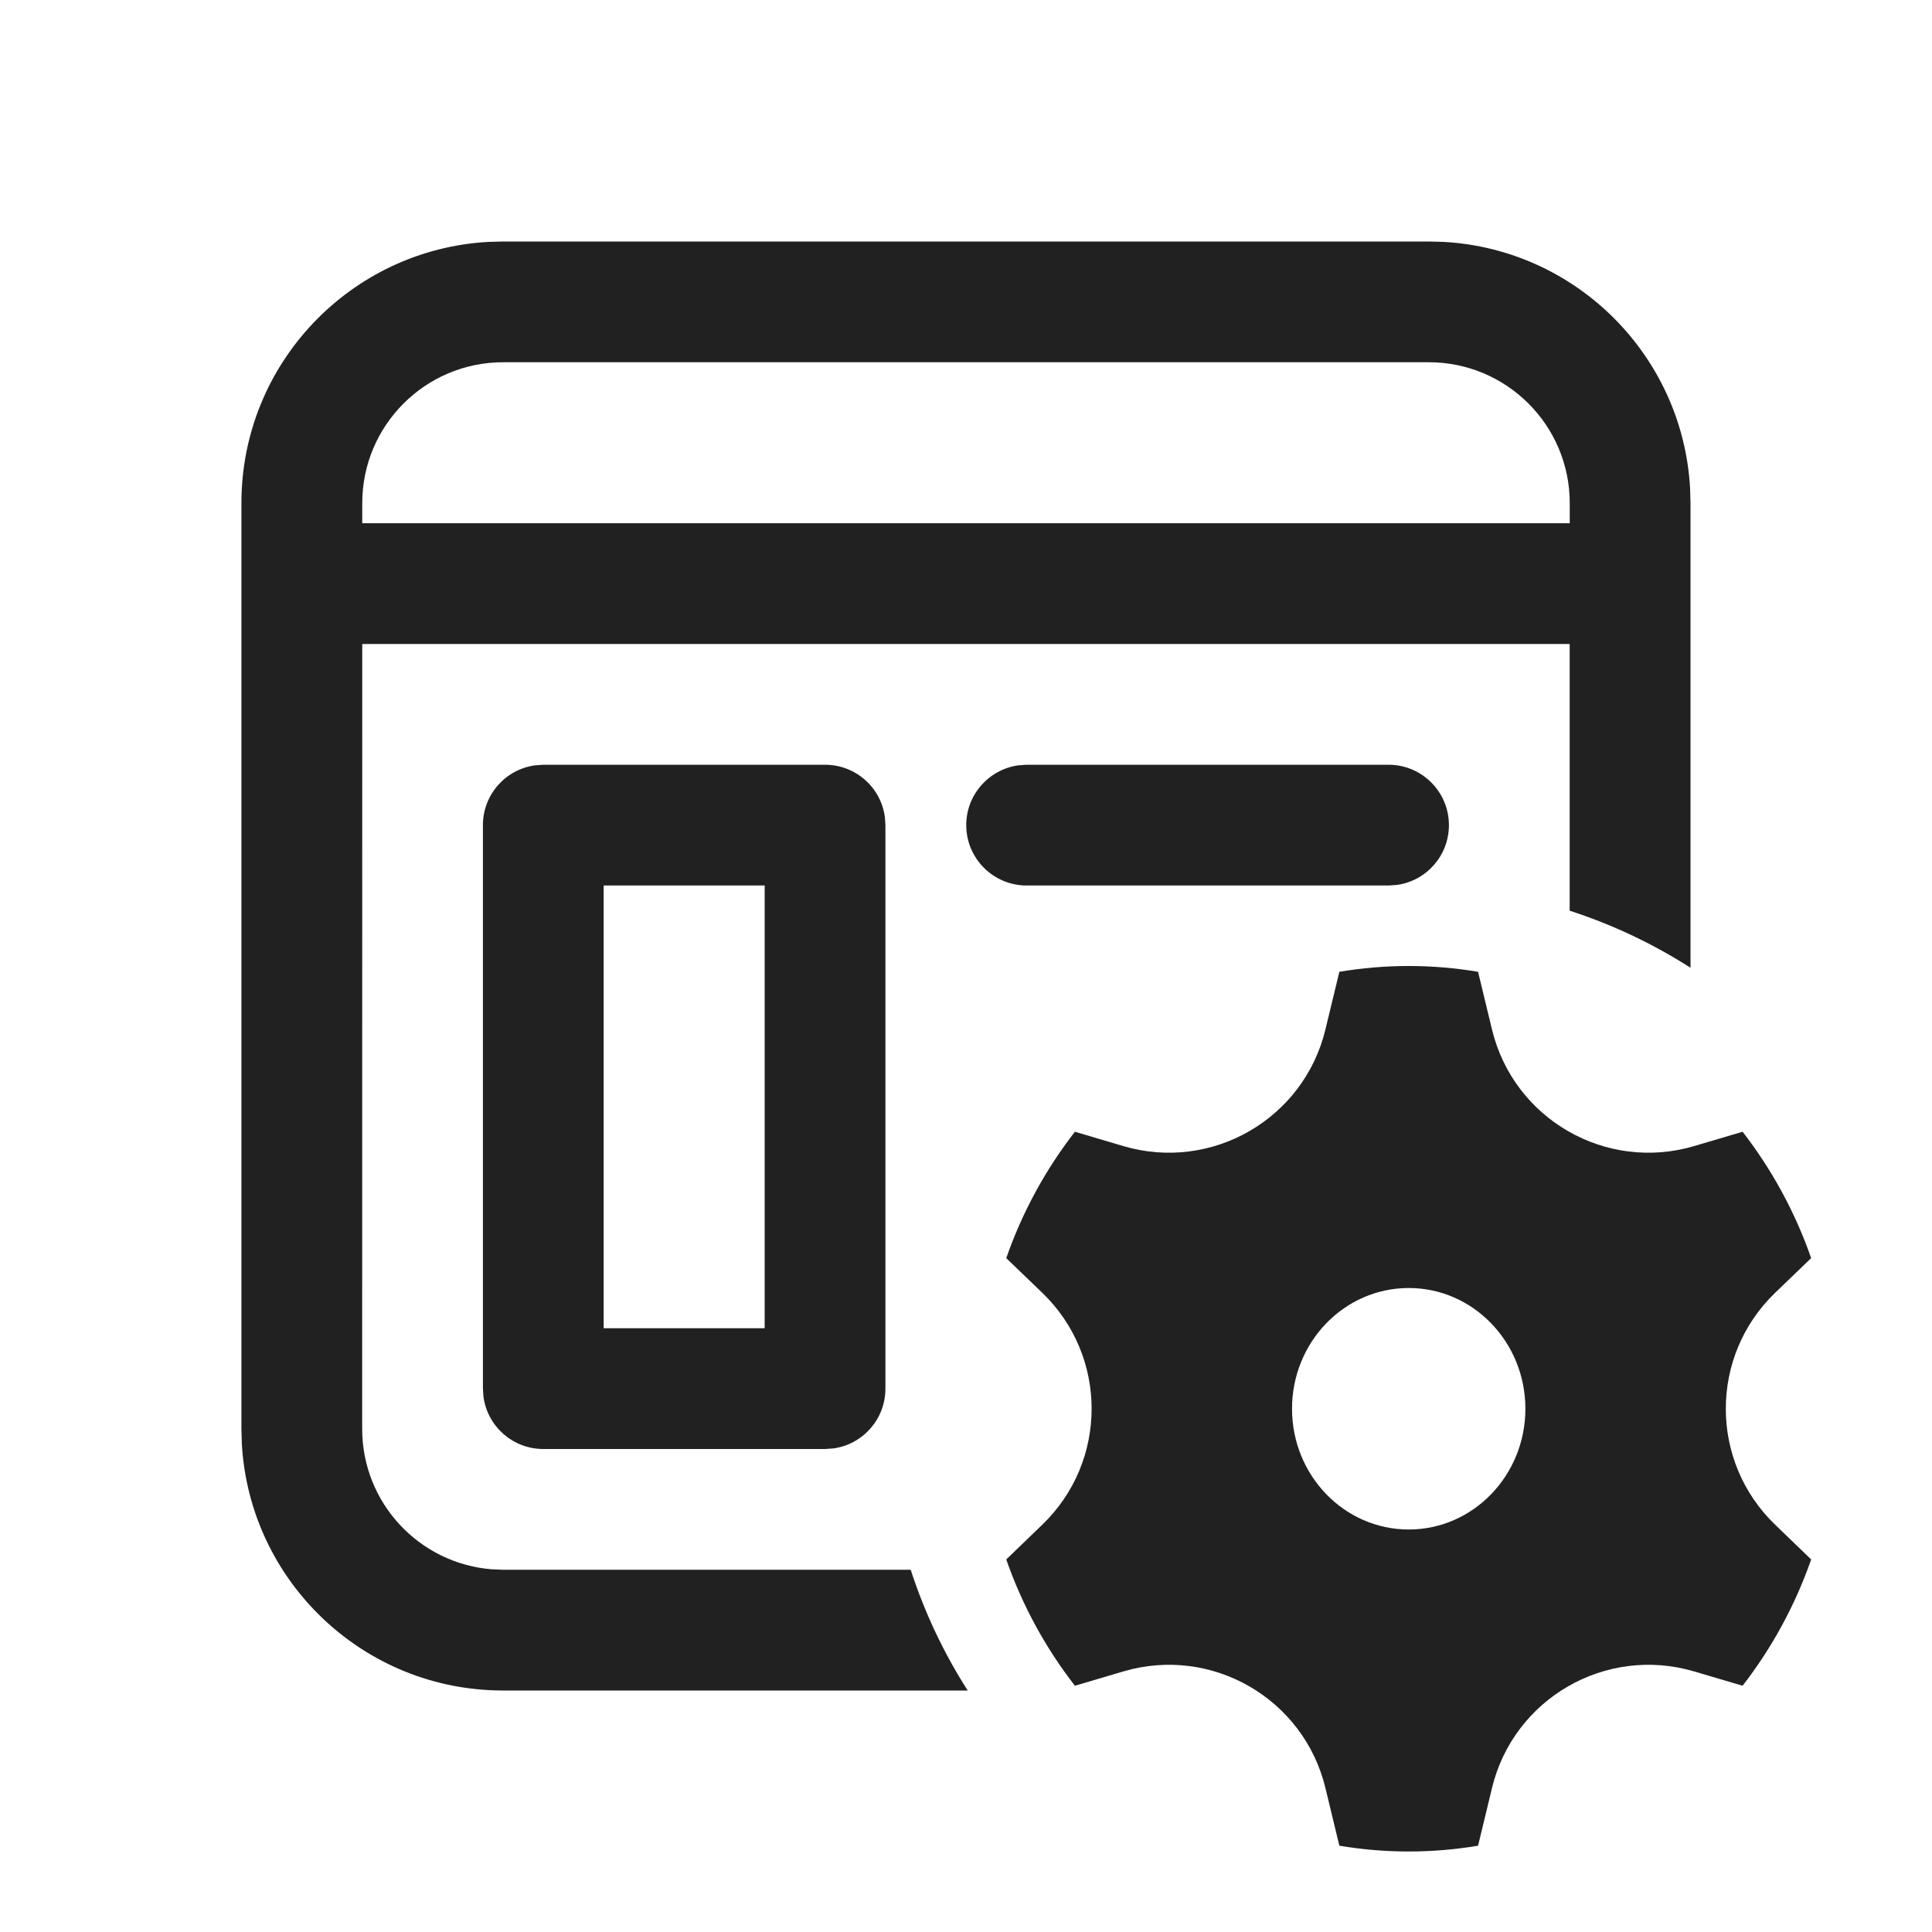
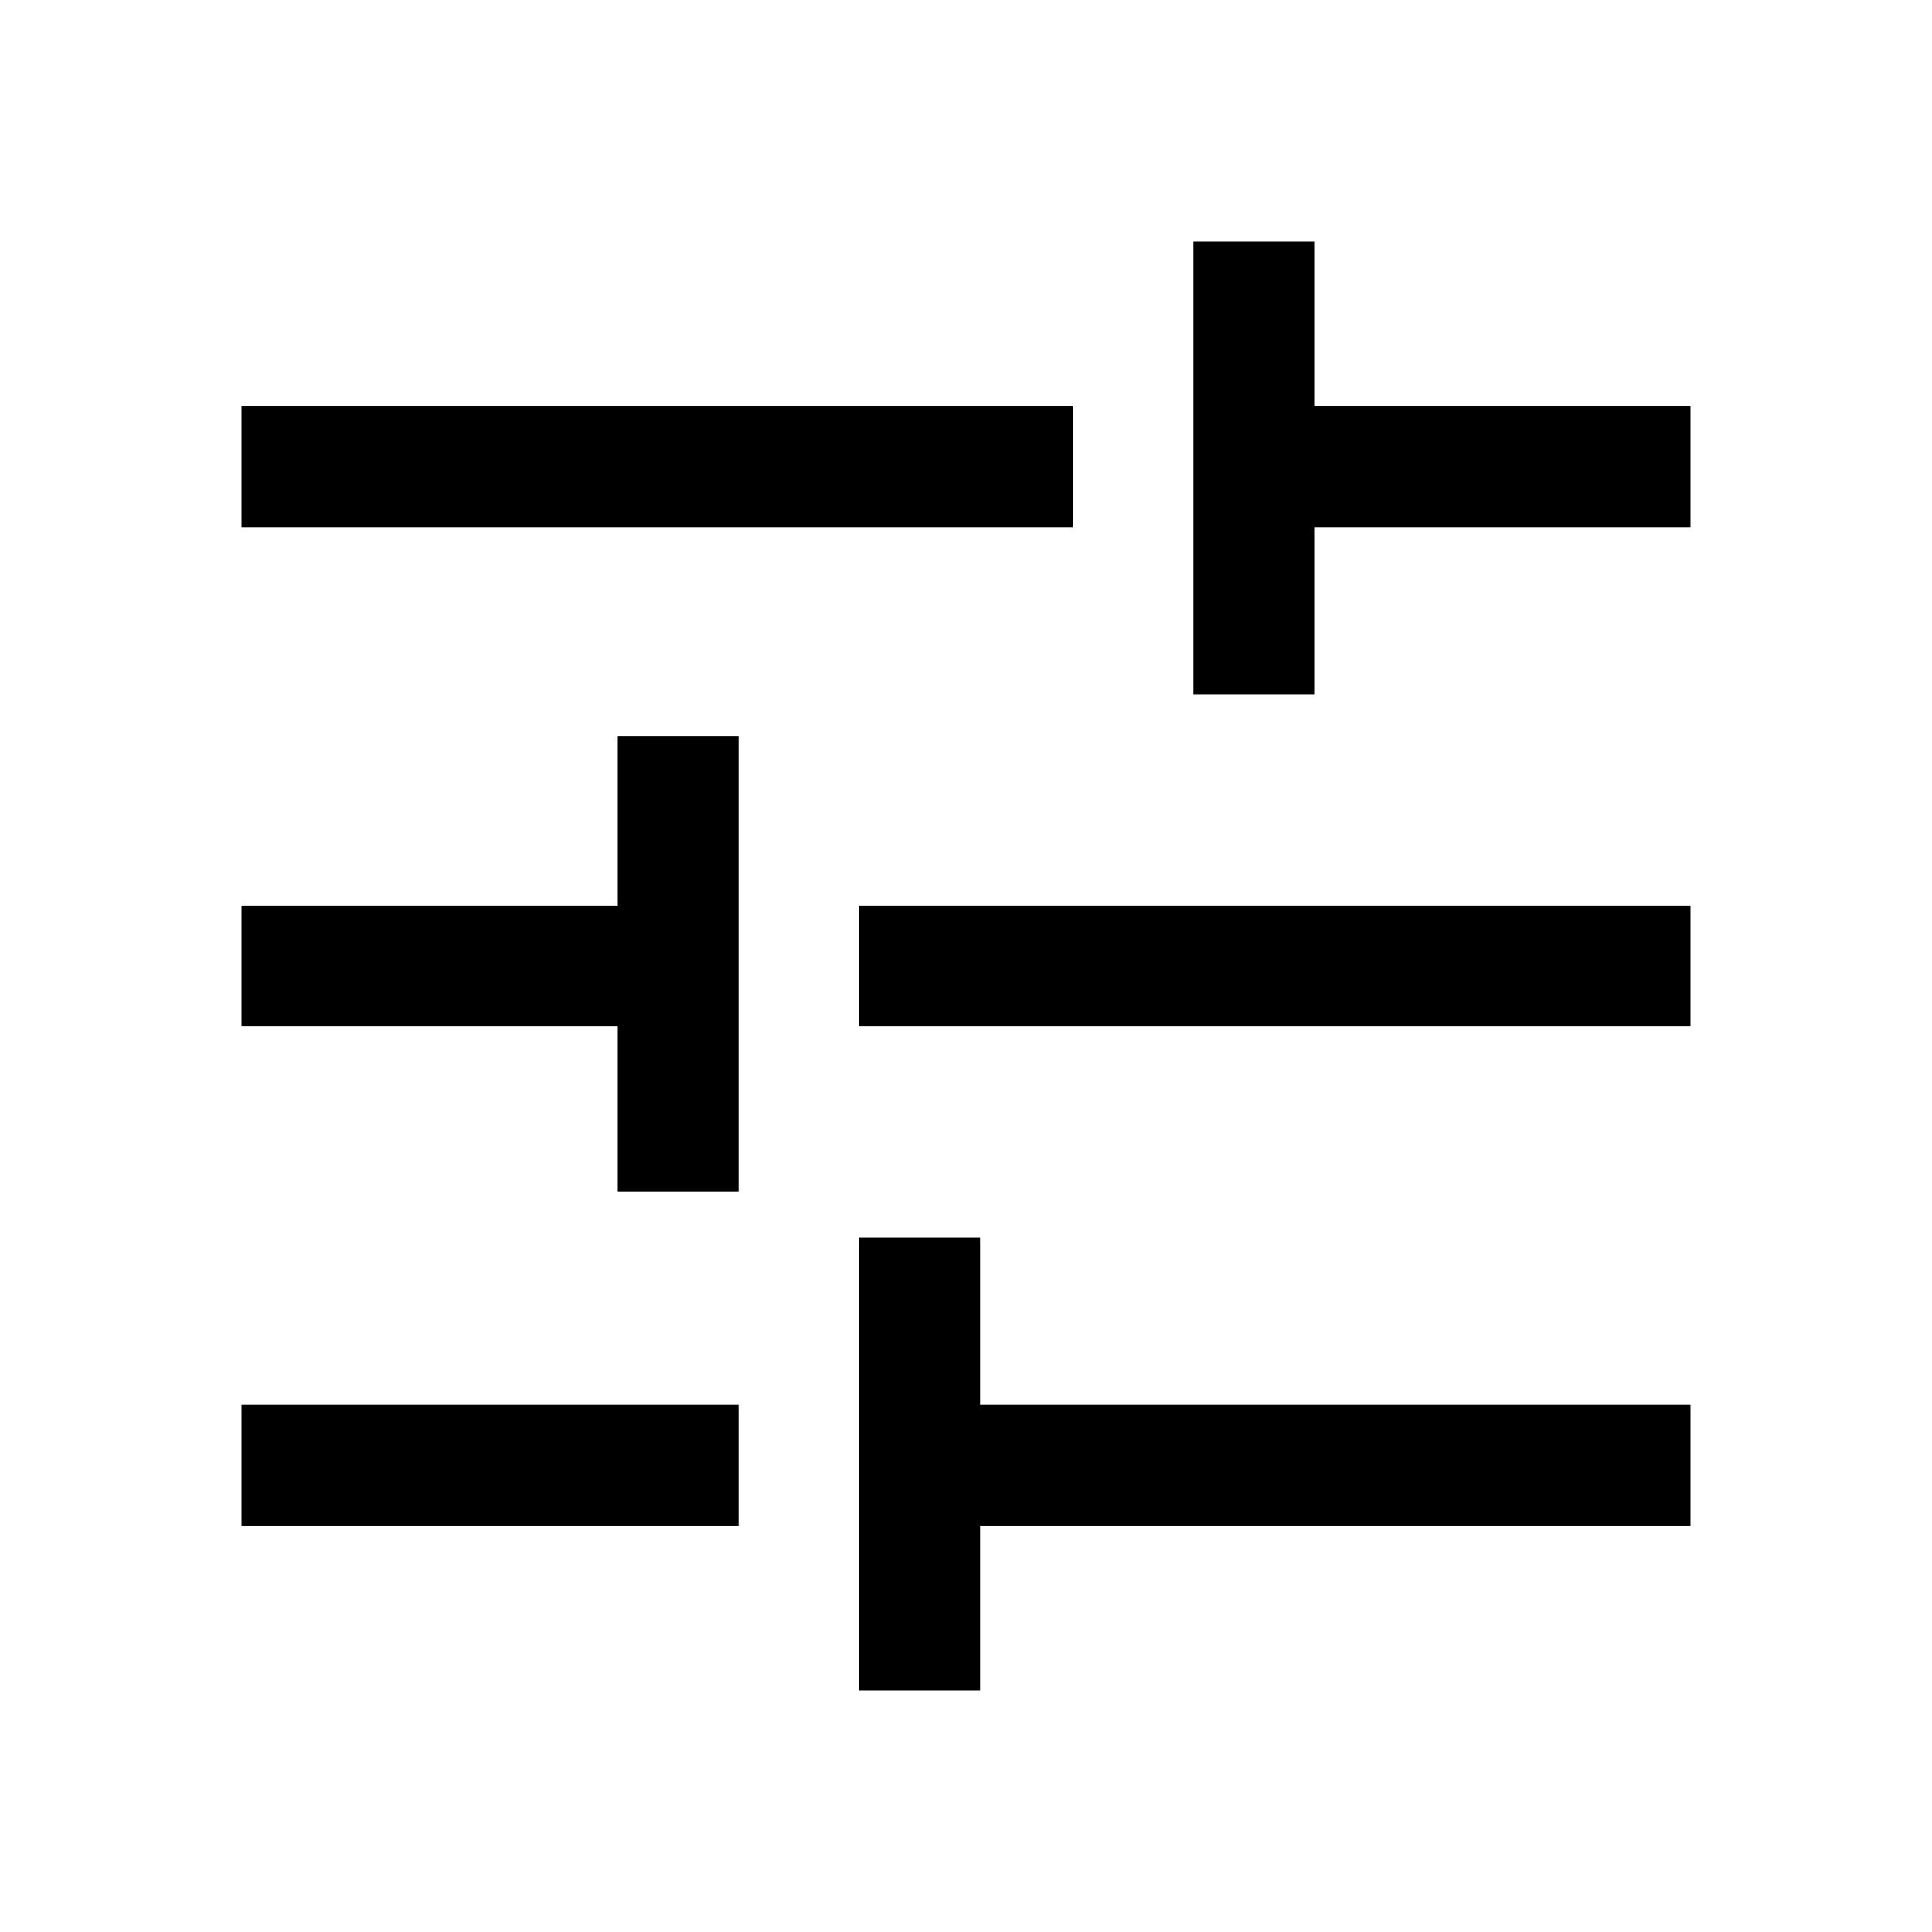
- <svg xmlns="http://www.w3.org/2000/svg" width="800px" height="800px" viewBox="0 0 24 24" fill="none">
-   <path d="M17.935 3.005L17.75 3H6.249L6.065 3.005C4.355 3.101 2.999 4.517 2.999 6.25V17.75L3.004 17.934C3.1 19.643 4.516 21 6.249 21H12.021C11.725 20.537 11.486 20.034 11.313 19.5H6.249L6.105 19.494C5.206 19.421 4.499 18.668 4.499 17.75L4.5 8H19.499L19.499 11.313C20.033 11.486 20.537 11.725 21 12.022V6.25L20.995 6.066C20.903 4.418 19.583 3.097 17.935 3.005ZM6.25 4.5H17.75C18.716 4.5 19.5 5.284 19.5 6.25V6.5H4.5V6.25C4.5 5.284 5.284 4.5 6.25 4.5Z" fill="#212121" />
-   <path d="M10.992 10.148C10.943 9.782 10.629 9.5 10.249 9.5H6.749L6.647 9.507C6.281 9.557 5.999 9.87 5.999 10.25V17.25L6.006 17.352C6.056 17.718 6.369 18 6.749 18H10.249L10.351 17.993C10.717 17.944 10.999 17.63 10.999 17.25V10.25L10.992 10.148ZM7.499 11H9.499V16.5H7.499V11Z" fill="#212121" />
-   <path d="M17.249 9.5C17.663 9.5 17.999 9.836 17.999 10.25C17.999 10.63 17.717 10.944 17.351 10.993L17.249 11H12.753C12.339 11 12.003 10.664 12.003 10.25C12.003 9.87 12.286 9.557 12.652 9.507L12.753 9.5H17.249Z" fill="#212121" />
-   <path d="M12.947 16.059L12.5 15.629C12.7 15.055 12.99 14.526 13.353 14.059L13.954 14.237C15.052 14.561 16.197 13.9 16.465 12.788L16.638 12.072C16.919 12.025 17.206 12 17.5 12C17.793 12 18.081 12.025 18.361 12.072L18.534 12.788C18.802 13.9 19.947 14.561 21.045 14.237L21.647 14.059C22.009 14.526 22.299 15.055 22.499 15.629L22.052 16.059C21.234 16.846 21.234 18.154 22.052 18.941L22.499 19.372C22.299 19.945 22.009 20.474 21.647 20.941L21.045 20.763C19.947 20.439 18.802 21.1 18.534 22.212L18.361 22.928C18.081 22.975 17.793 23 17.5 23C17.206 23 16.919 22.975 16.638 22.928L16.465 22.212C16.197 21.1 15.052 20.439 13.954 20.763L13.353 20.941C12.99 20.474 12.7 19.945 12.5 19.372L12.947 18.941C13.765 18.154 13.765 16.846 12.947 16.059ZM18.949 17.5C18.949 16.672 18.3 16 17.5 16C16.699 16 16.05 16.672 16.05 17.5C16.05 18.328 16.699 19 17.5 19C18.3 19 18.949 18.328 18.949 17.5Z" fill="#212121" />
+ <svg xmlns="http://www.w3.org/2000/svg" height="48" viewBox="0 96 960 960" width="48">
+   <path d="M427 936V711h60v83h353v60H487v82h-60Zm-307-82v-60h247v60H120Zm187-166v-82H120v-60h187v-84h60v226h-60Zm120-82v-60h413v60H427Zm166-165V216h60v82h187v60H653v83h-60Zm-473-83v-60h413v60H120Z" />
</svg>
